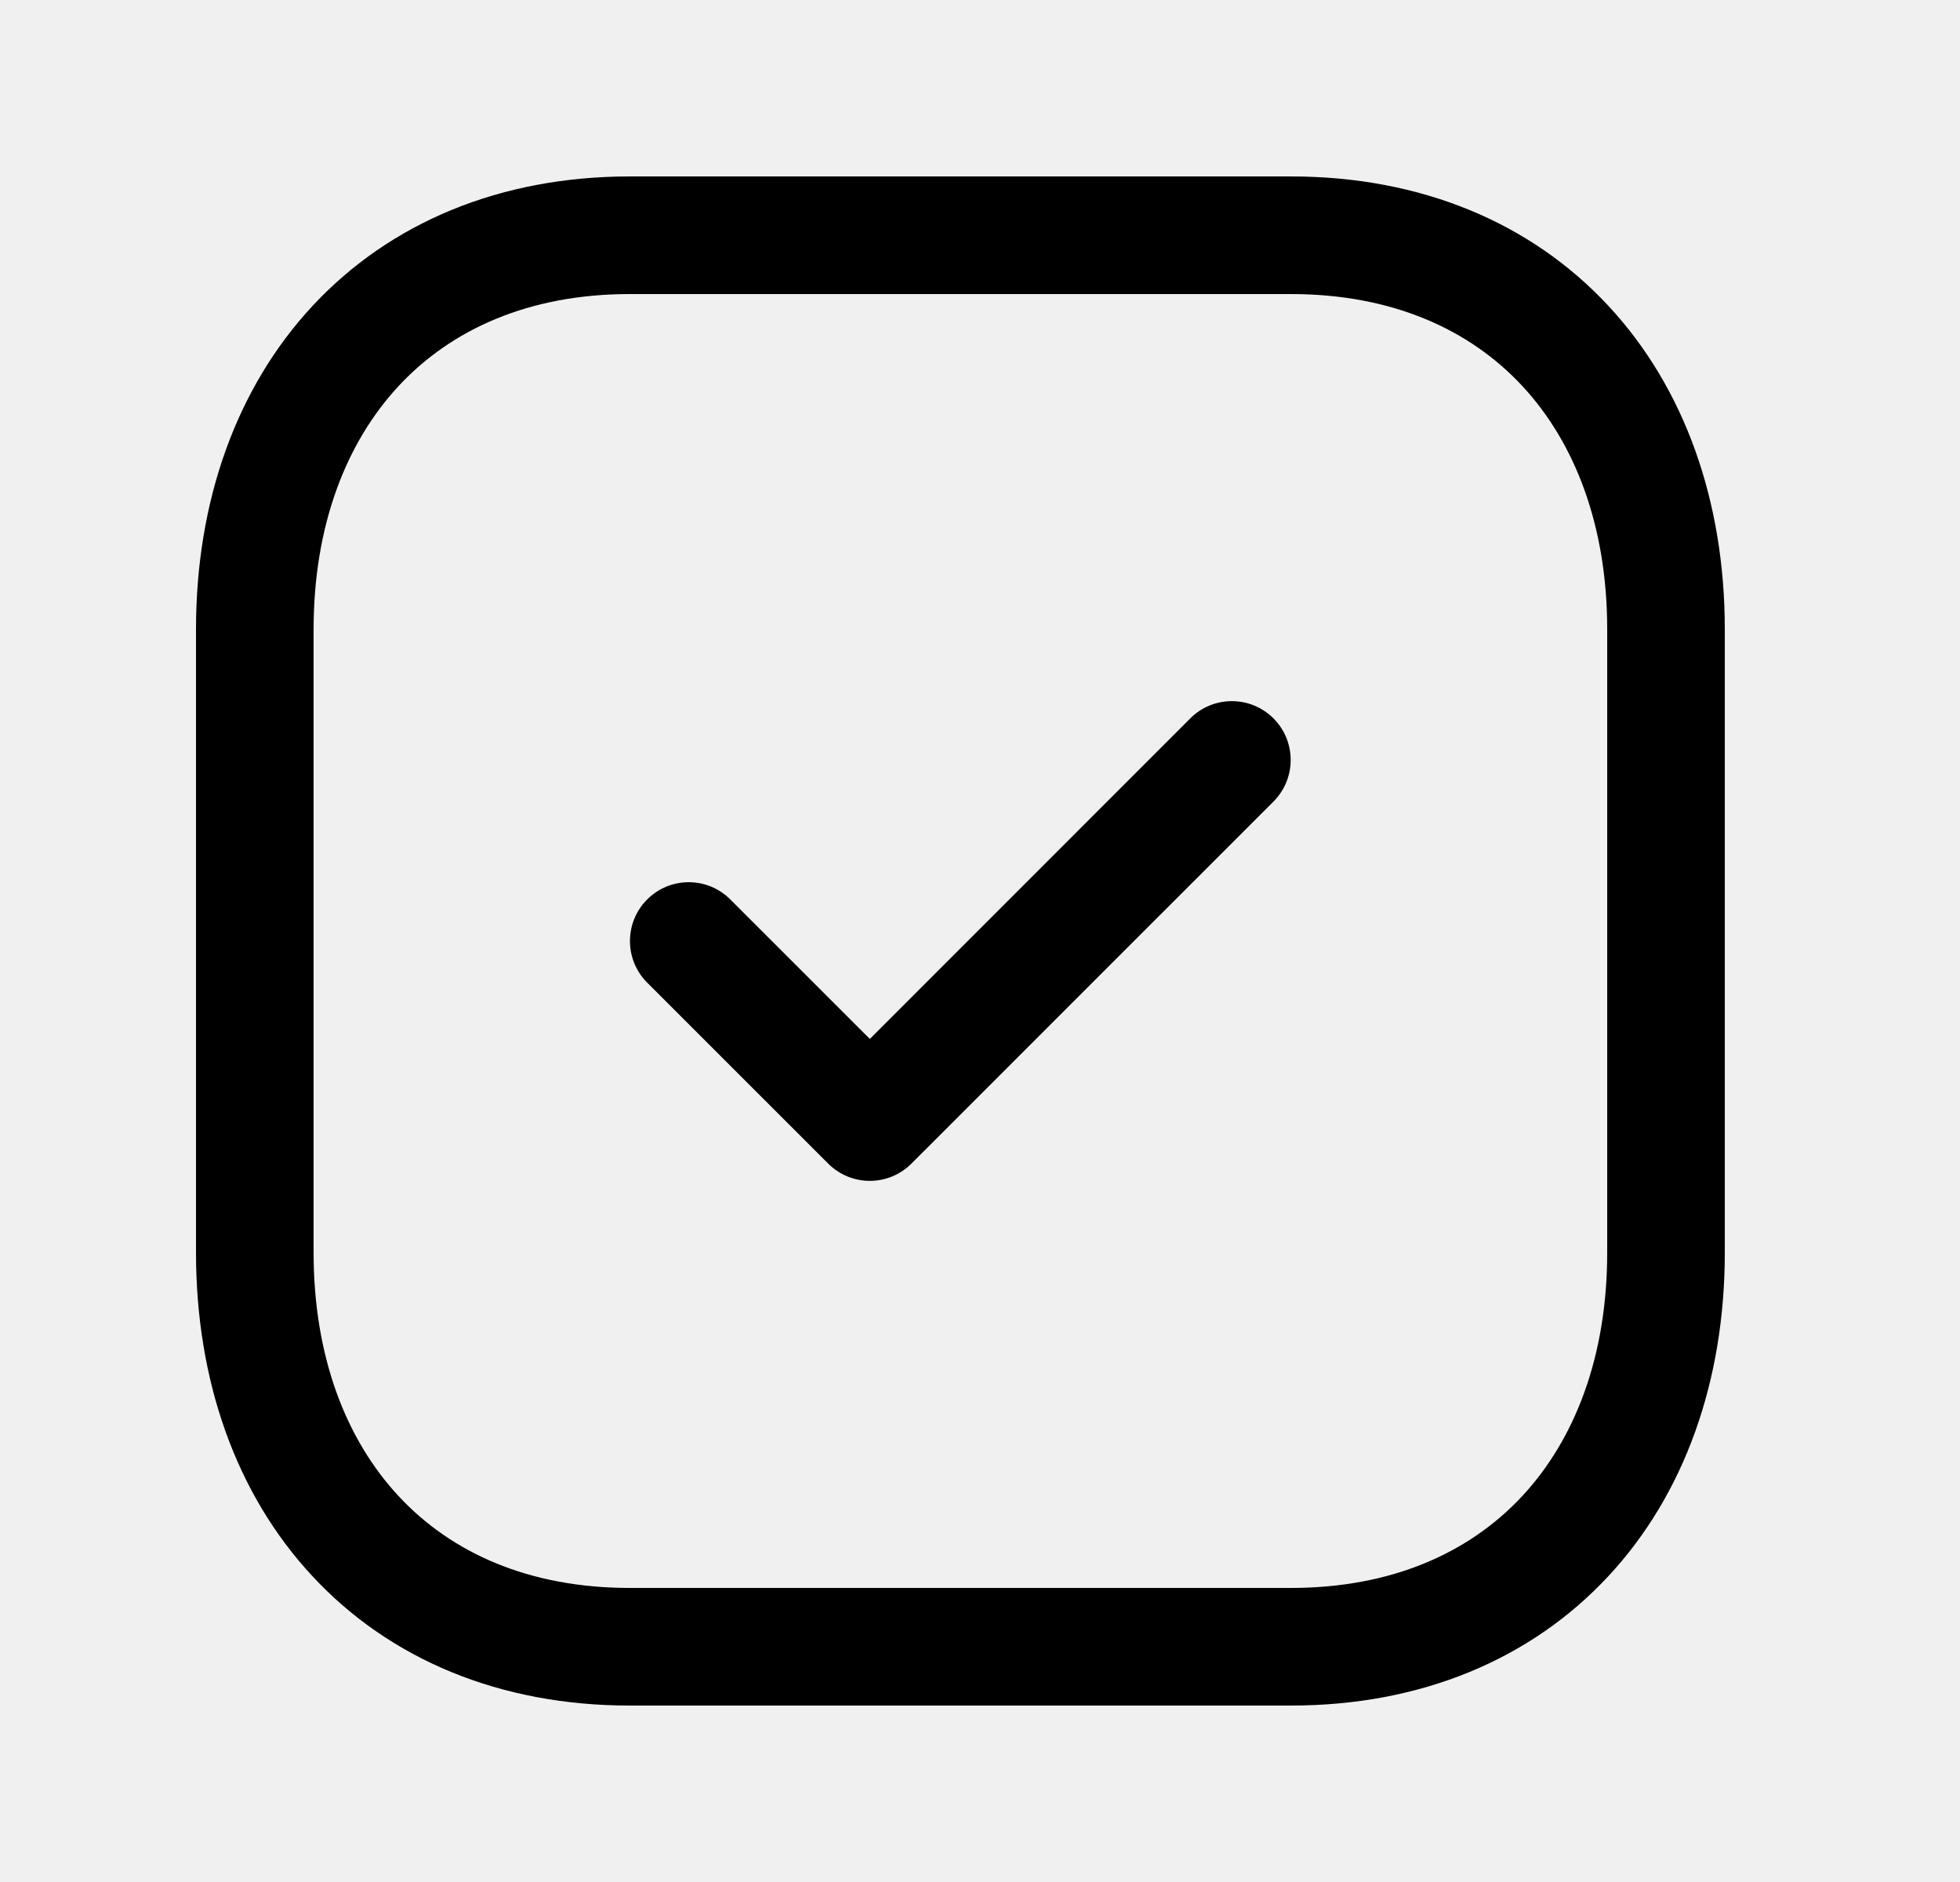
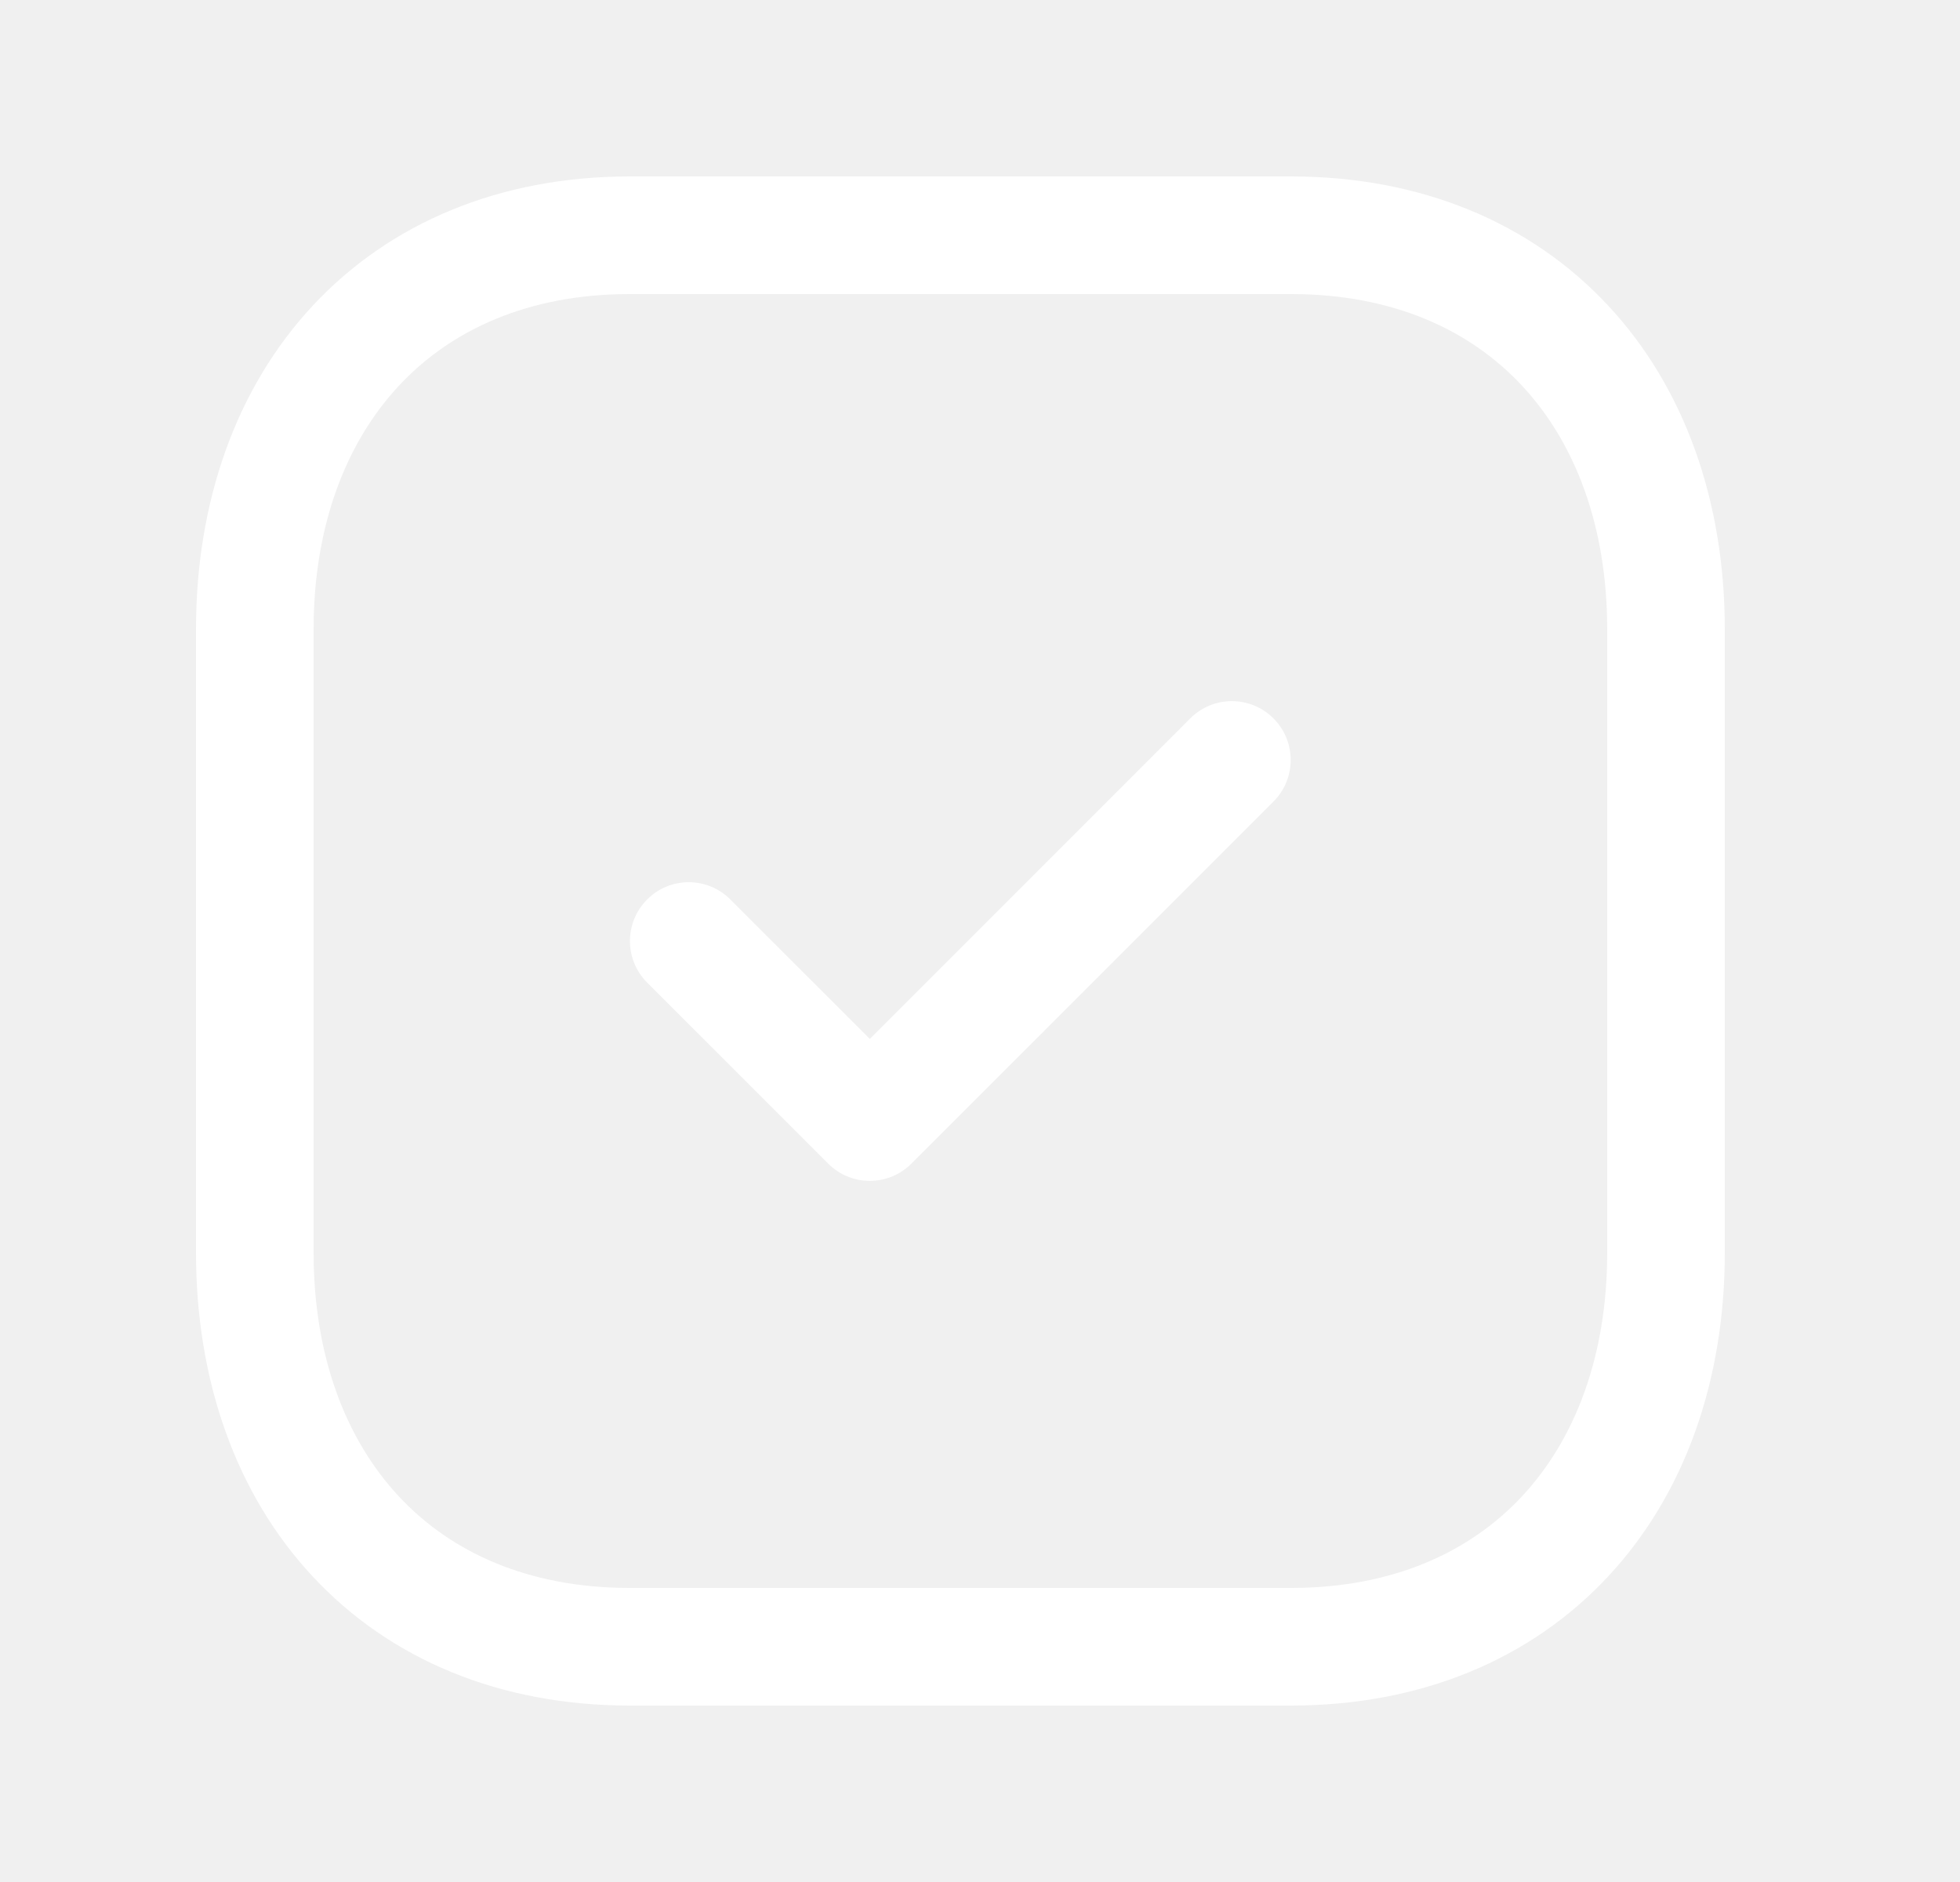
<svg xmlns="http://www.w3.org/2000/svg" width="25" height="24" viewBox="0 0 25 24" fill="none">
-   <path fill-rule="evenodd" clip-rule="evenodd" d="M3.99 3.897C4.975 2.841 6.377 2.25 8.032 2.25H16.467C18.126 2.25 19.529 2.841 20.513 3.898C21.491 4.948 22 6.399 22 8.026V15.974C22 17.601 21.491 19.052 20.513 20.102C19.529 21.159 18.126 21.75 16.466 21.75H8.032C6.373 21.75 4.97 21.159 3.987 20.102C3.008 19.052 2.5 17.601 2.5 15.974V8.026C2.5 6.398 3.011 4.948 3.99 3.897ZM5.087 4.92C4.41 5.647 4 6.71 4 8.026V15.974C4 17.291 4.409 18.354 5.085 19.08C5.755 19.8 6.743 20.25 8.032 20.25H16.466C17.755 20.25 18.744 19.8 19.415 19.08C20.091 18.354 20.5 17.291 20.5 15.974V8.026C20.5 6.709 20.091 5.646 19.415 4.92C18.745 4.2 17.756 3.75 16.467 3.75H8.032C6.748 3.75 5.759 4.199 5.087 4.92Z" fill="black" />
-   <path fill-rule="evenodd" clip-rule="evenodd" d="M16.243 9.161C16.536 9.454 16.536 9.929 16.243 10.222L11.625 14.839C11.332 15.132 10.858 15.132 10.565 14.84L8.255 12.531C7.962 12.238 7.962 11.763 8.255 11.47C8.548 11.177 9.022 11.177 9.315 11.47L11.095 13.249L15.182 9.161C15.475 8.868 15.95 8.868 16.243 9.161Z" fill="black" />
+   <path fill-rule="evenodd" clip-rule="evenodd" d="M3.99 3.897C4.975 2.841 6.377 2.25 8.032 2.25H16.467C18.126 2.25 19.529 2.841 20.513 3.898C21.491 4.948 22 6.399 22 8.026V15.974C22 17.601 21.491 19.052 20.513 20.102C19.529 21.159 18.126 21.75 16.466 21.75H8.032C6.373 21.75 4.97 21.159 3.987 20.102C3.008 19.052 2.5 17.601 2.5 15.974V8.026C2.5 6.398 3.011 4.948 3.99 3.897ZM5.087 4.92C4.41 5.647 4 6.71 4 8.026V15.974C4 17.291 4.409 18.354 5.085 19.08C5.755 19.8 6.743 20.25 8.032 20.25H16.466C17.755 20.25 18.744 19.8 19.415 19.08C20.091 18.354 20.5 17.291 20.5 15.974V8.026C20.5 6.709 20.091 5.646 19.415 4.92C18.745 4.2 17.756 3.75 16.467 3.75H8.032C6.748 3.75 5.759 4.199 5.087 4.92Z" fill="#fff" />
+   <path fill-rule="evenodd" clip-rule="evenodd" d="M16.243 9.161C16.536 9.454 16.536 9.929 16.243 10.222L11.625 14.839C11.332 15.132 10.858 15.132 10.565 14.84L8.255 12.531C7.962 12.238 7.962 11.763 8.255 11.47C8.548 11.177 9.022 11.177 9.315 11.47L11.095 13.249L15.182 9.161C15.475 8.868 15.95 8.868 16.243 9.161Z" fill="#fff" />
</svg>
